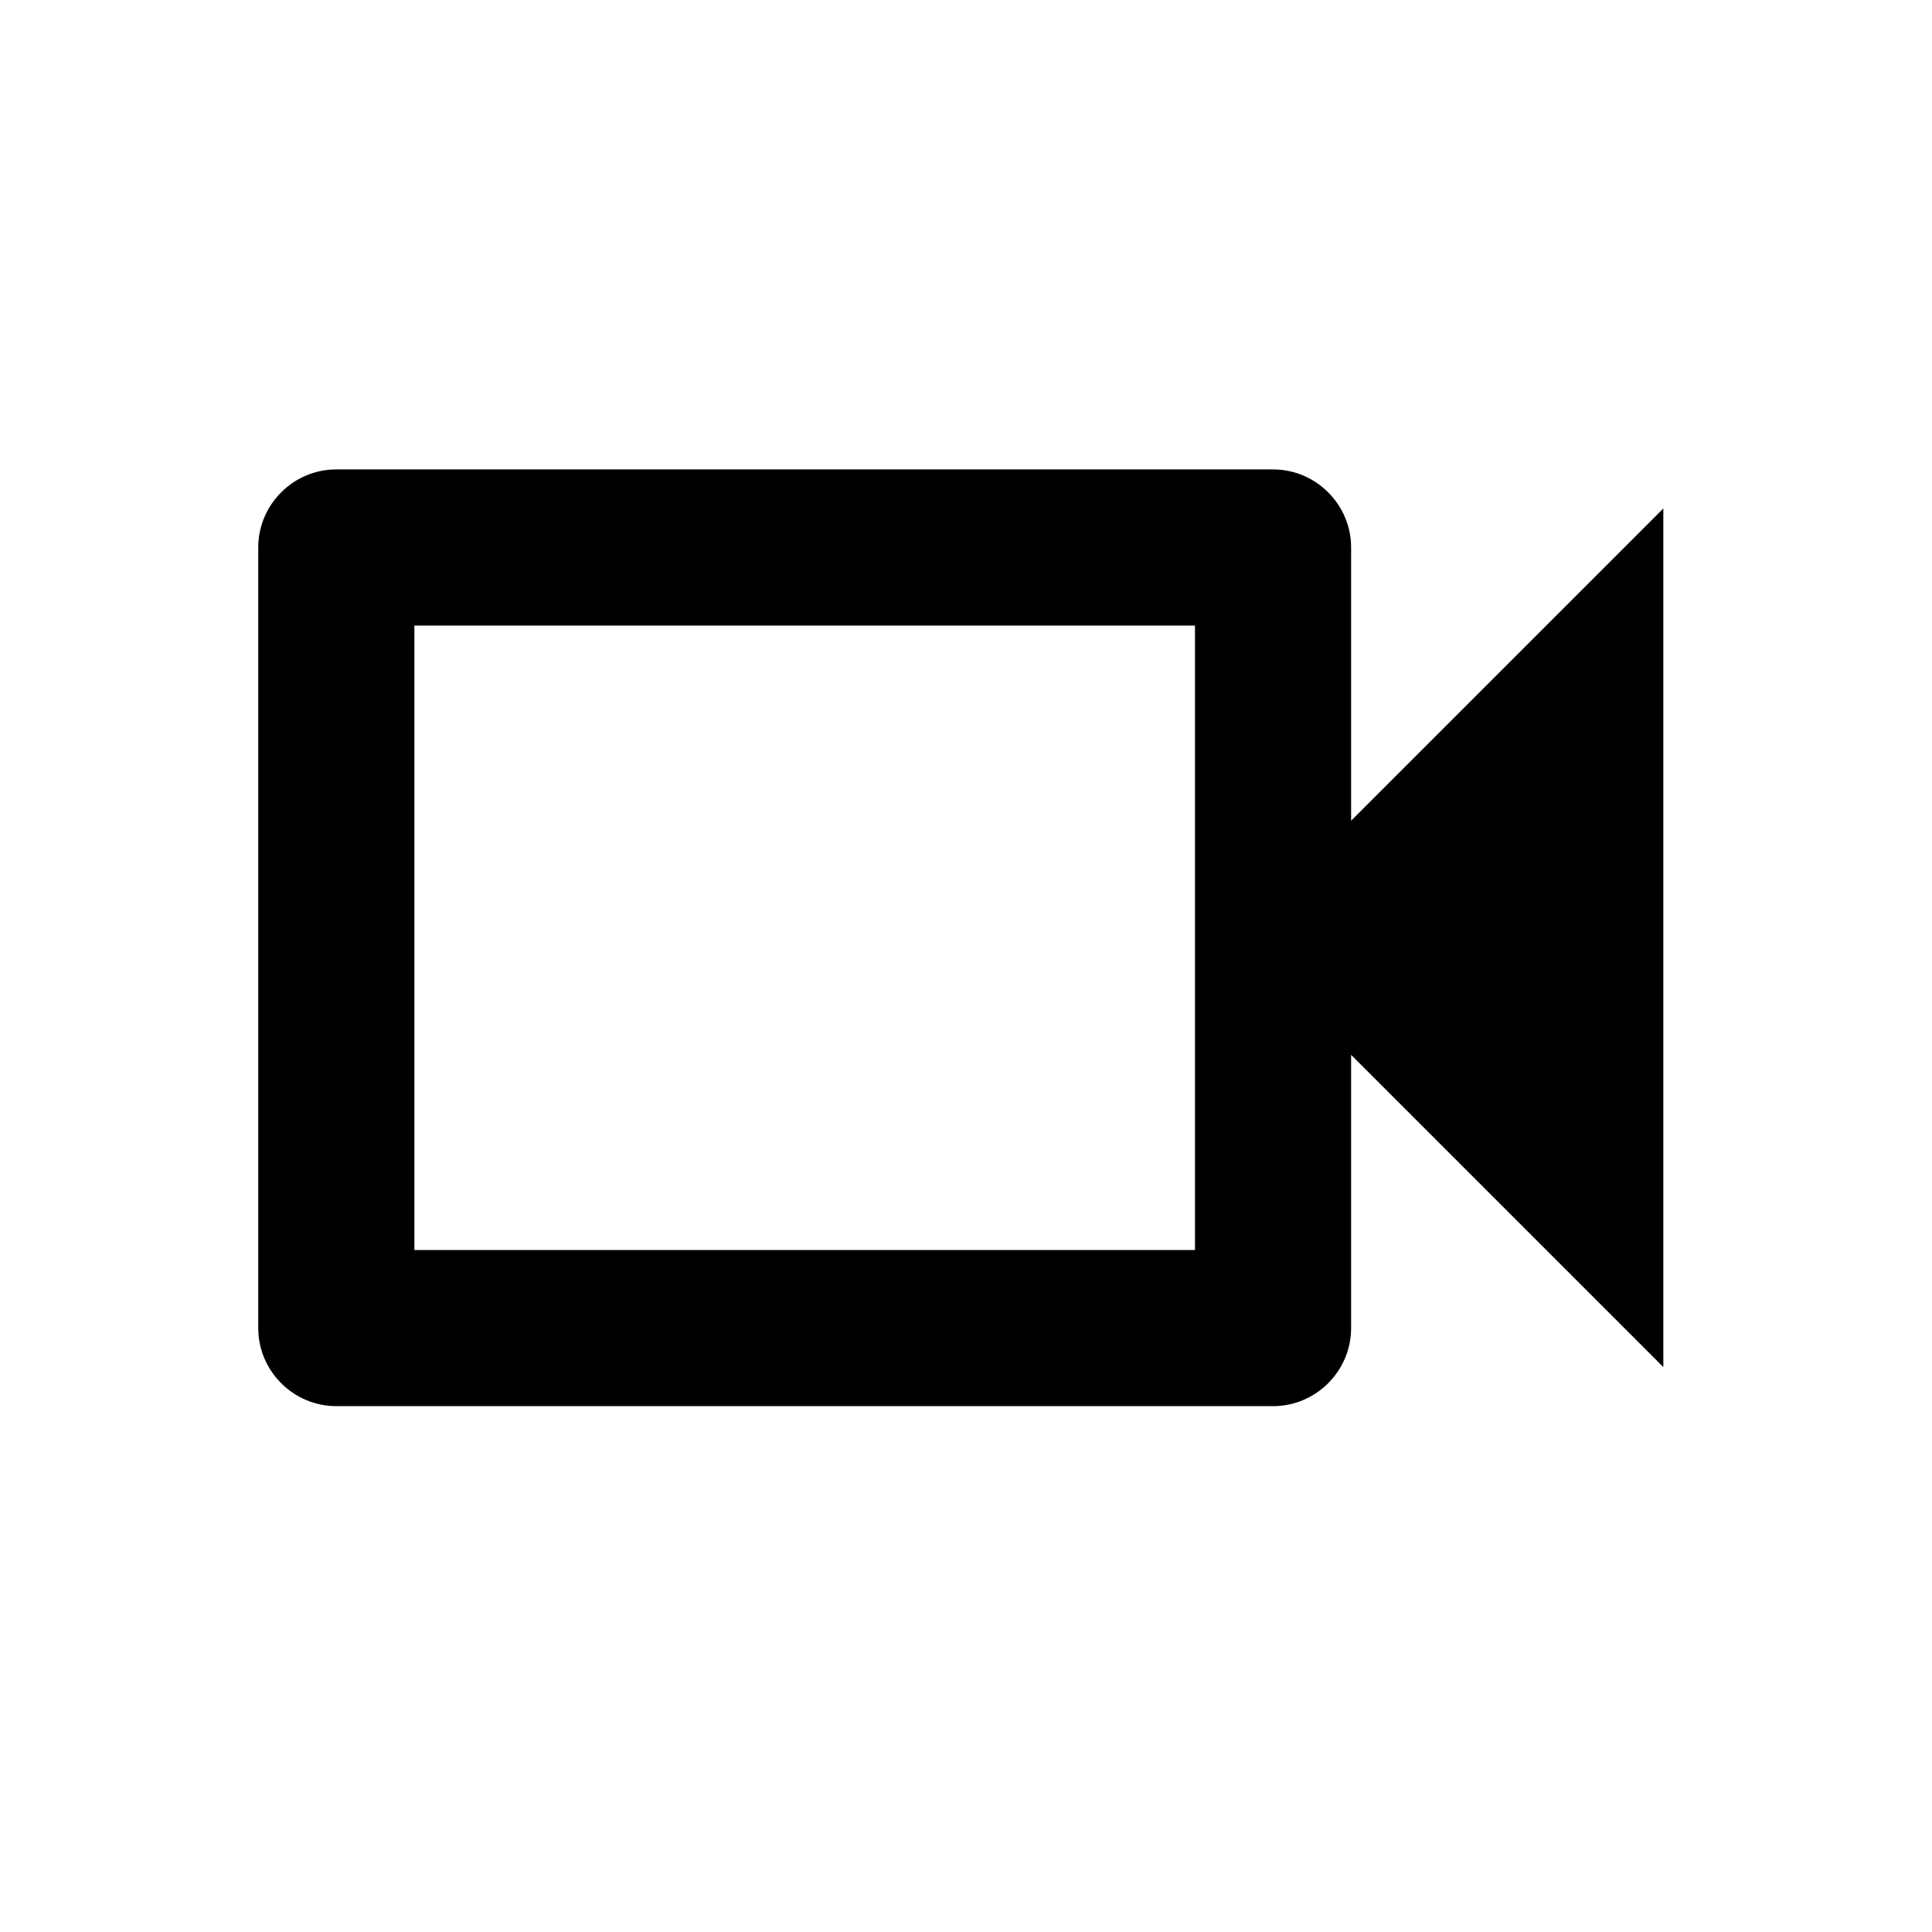
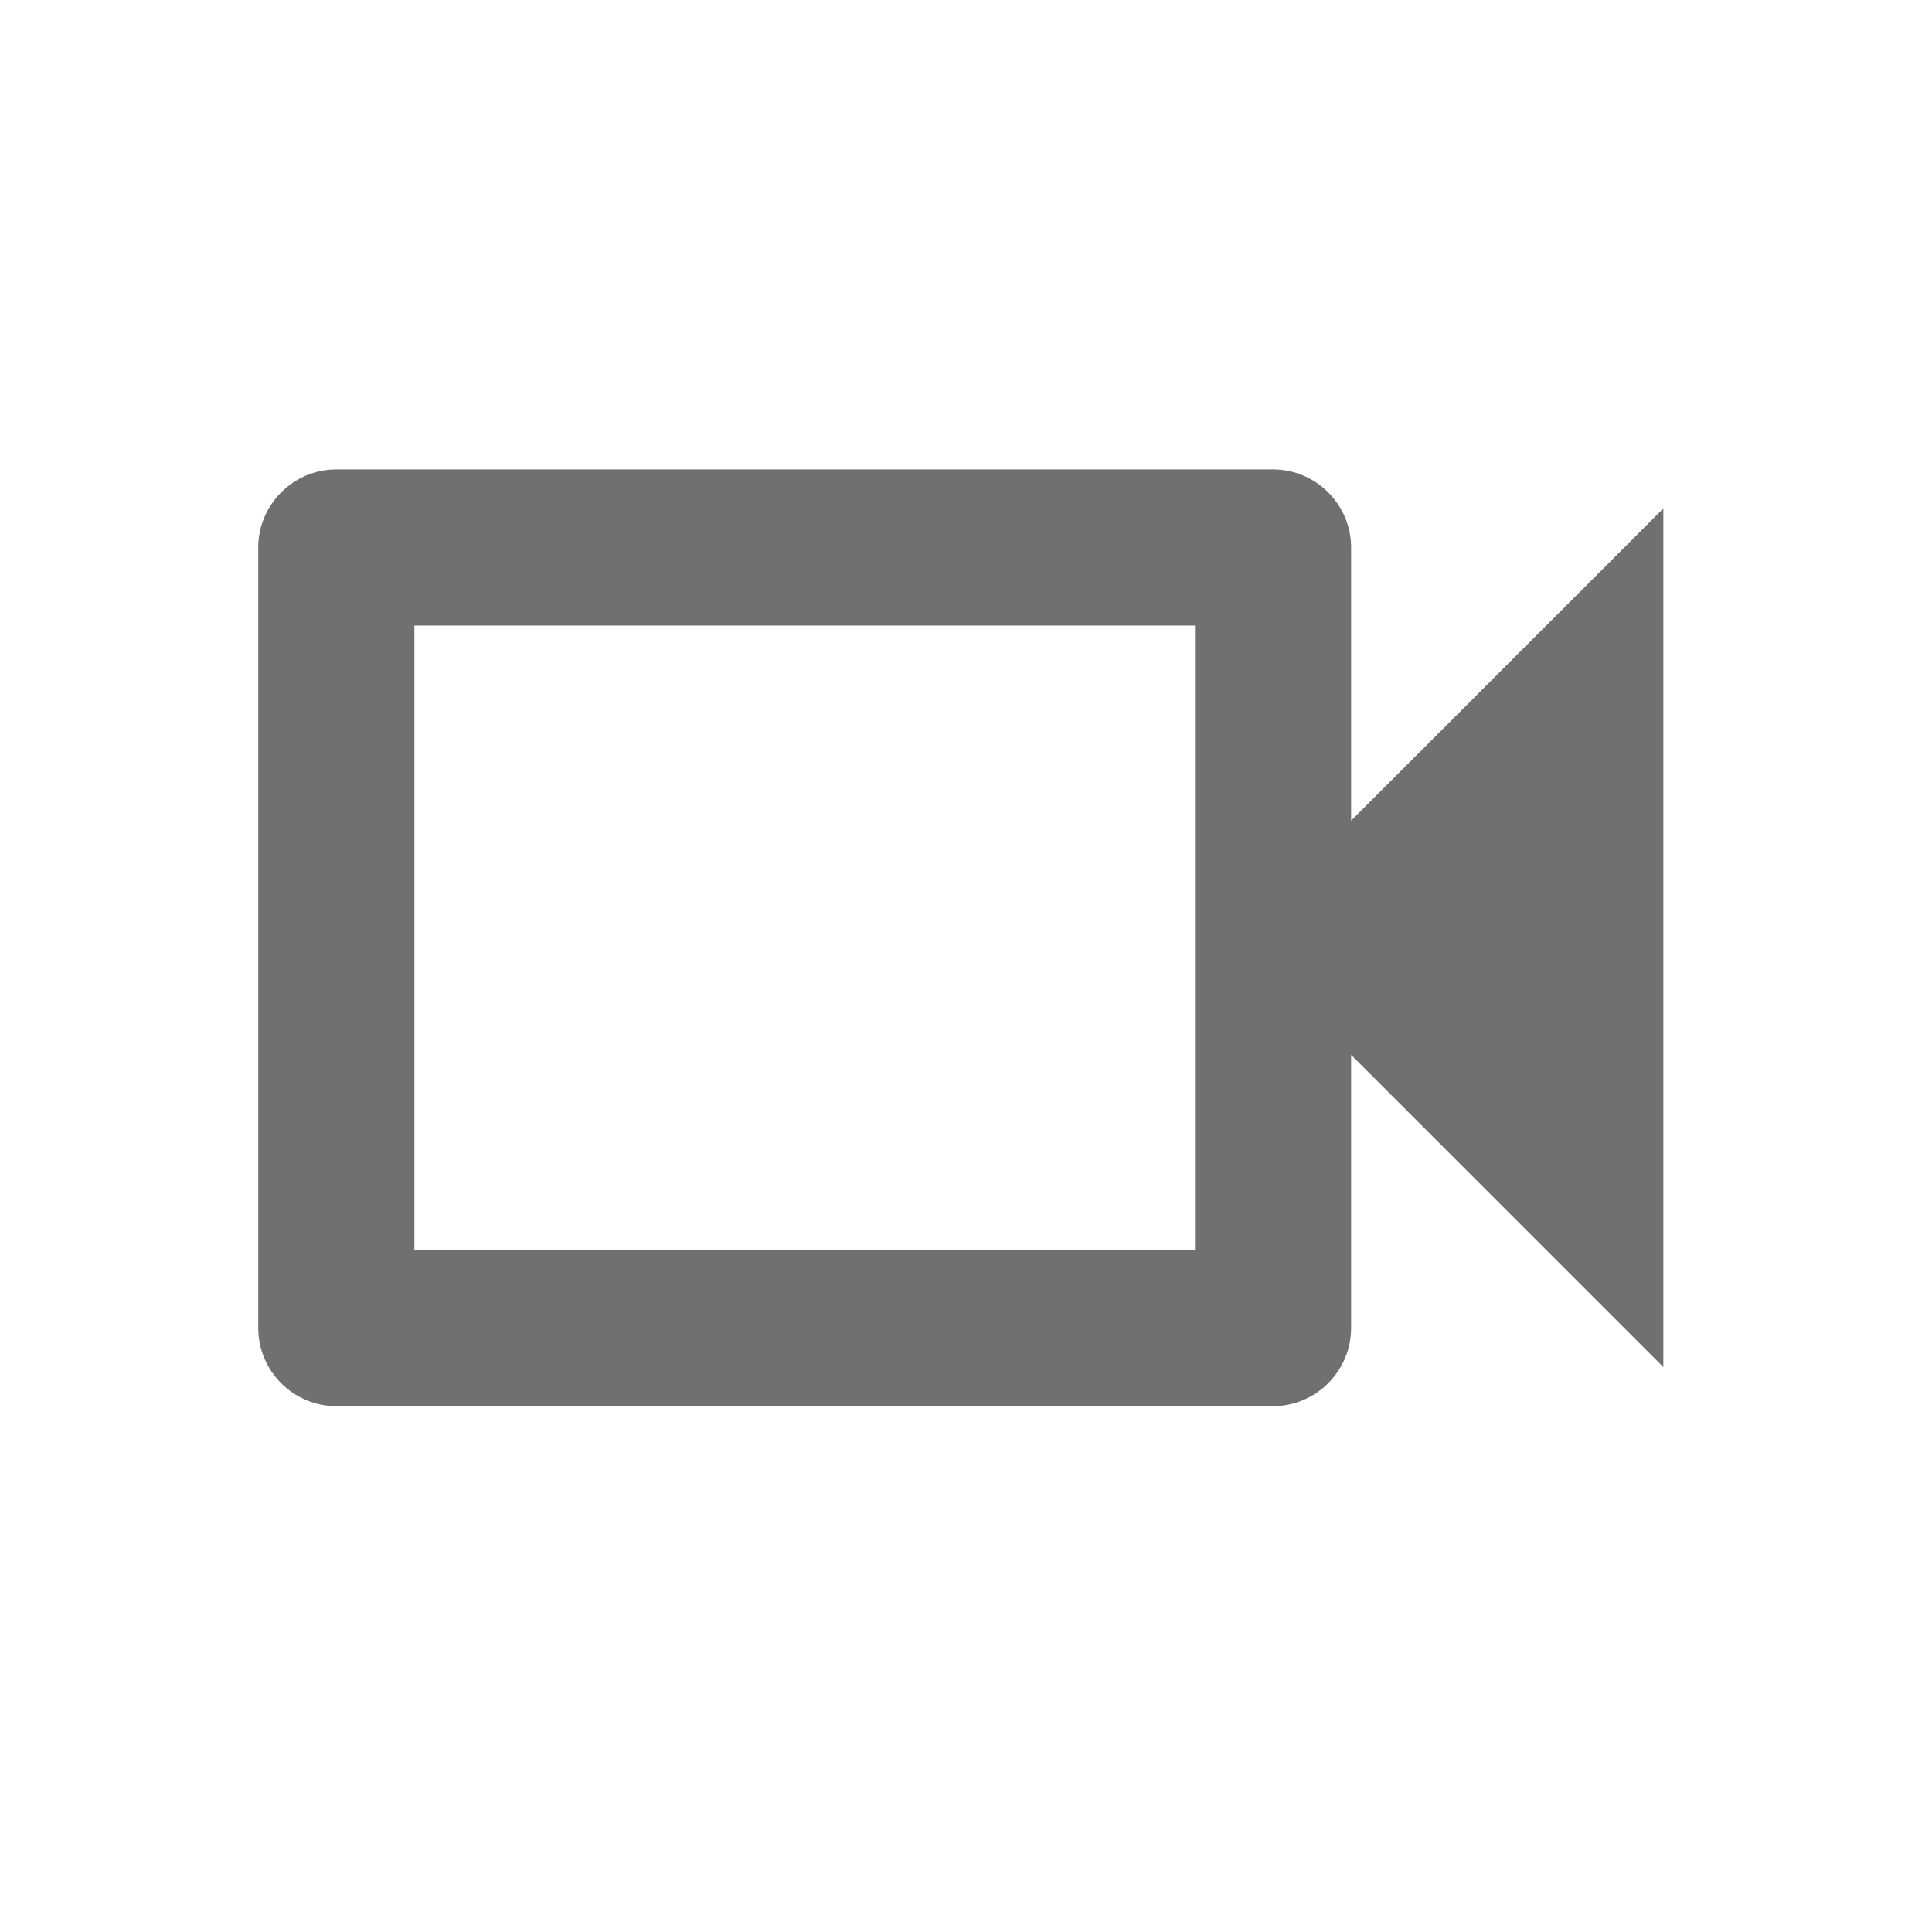
<svg xmlns="http://www.w3.org/2000/svg" width="33" height="33" viewBox="0 0 33 33" fill="none">
-   <path d="M20.411 10.685V21.351H7.078V10.685H20.411ZM21.744 8.018H5.744C5.011 8.018 4.411 8.618 4.411 9.351V22.685C4.411 23.418 5.011 24.018 5.744 24.018H21.744C22.478 24.018 23.078 23.418 23.078 22.685V18.018L28.411 23.351V8.685L23.078 14.018V9.351C23.078 8.618 22.478 8.018 21.744 8.018Z" fill="black" />
+   <path d="M20.411 10.685V21.351H7.078V10.685H20.411ZM21.744 8.018H5.744C5.011 8.018 4.411 8.618 4.411 9.351V22.685C4.411 23.418 5.011 24.018 5.744 24.018H21.744C22.478 24.018 23.078 23.418 23.078 22.685V18.018L28.411 23.351V8.685L23.078 14.018V9.351C23.078 8.618 22.478 8.018 21.744 8.018Z" fill="#707070" />
</svg>
